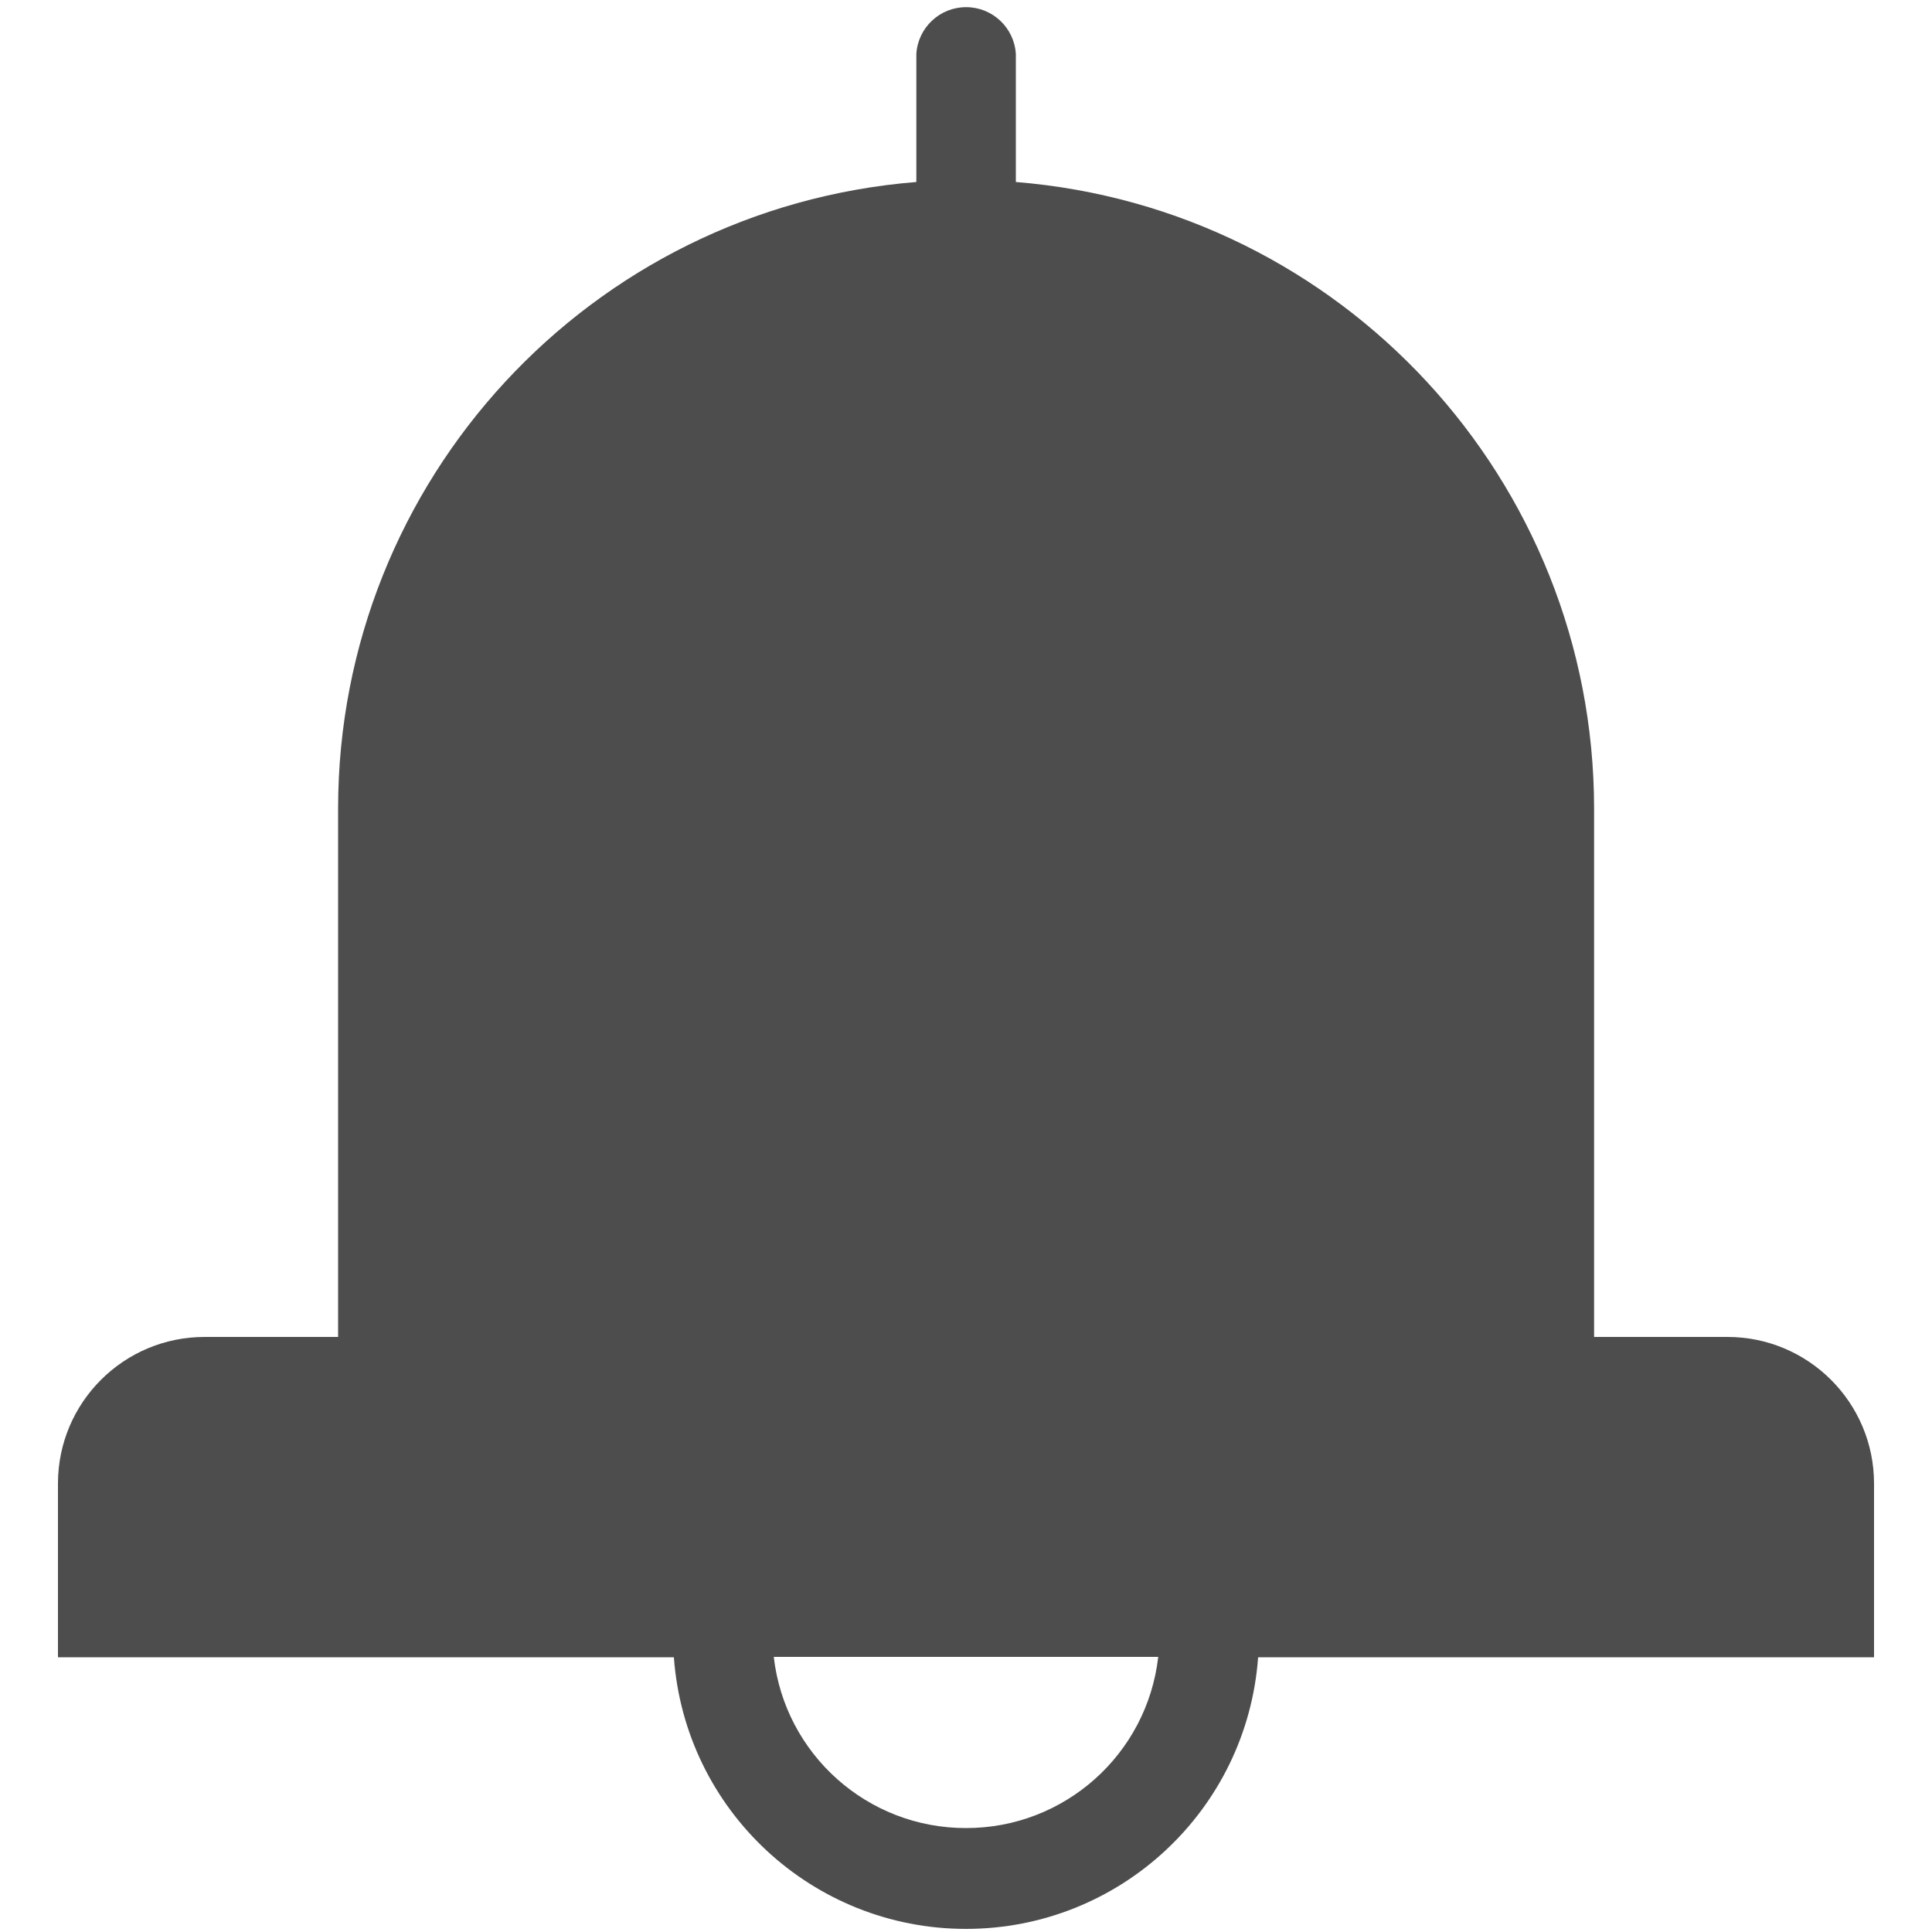
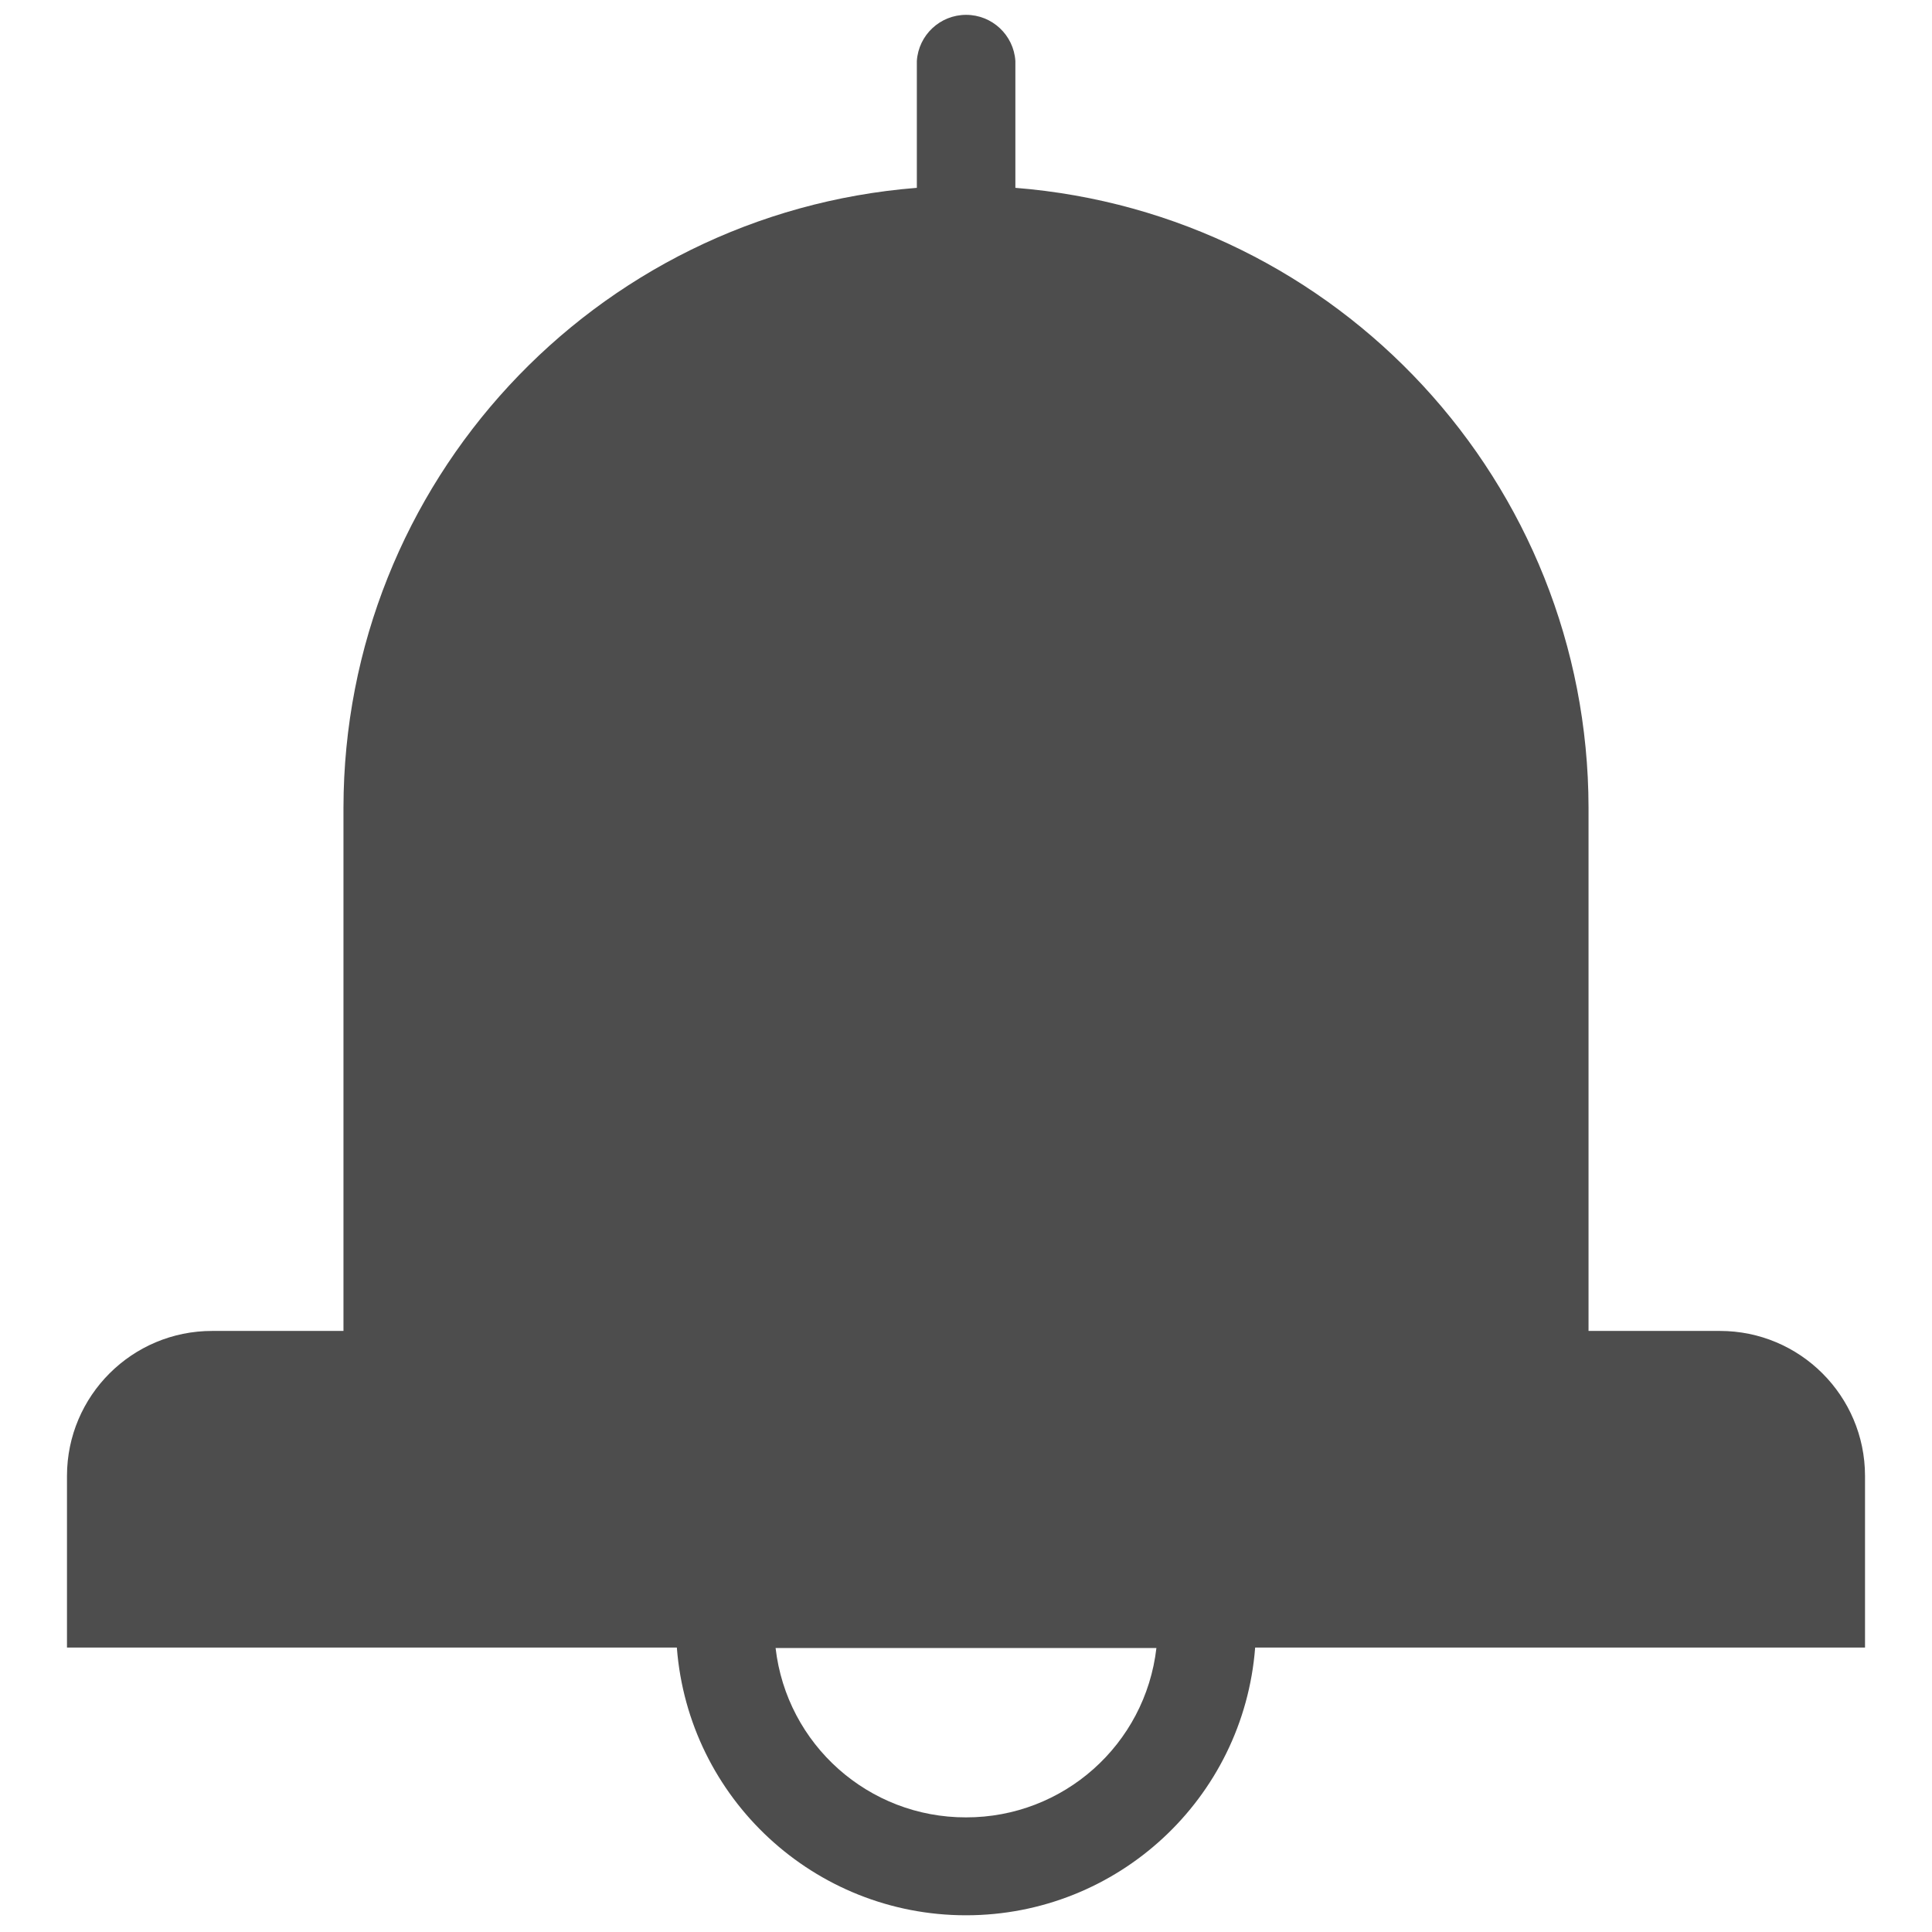
- <svg xmlns="http://www.w3.org/2000/svg" id="Layer_1" data-name="Layer 1" viewBox="0 0 100 100">
-   <defs>
-     <style>.cls-1{fill:#020202;opacity:0.7;isolation:isolate;}</style>
-   </defs>
-   <path class="cls-1" d="M89.41,69.2h-6.9V41.82A32.55,32.55,0,0,0,52.58,9.42V2.79a2.58,2.58,0,0,0-5.15,0V9.42a32.54,32.54,0,0,0-29.93,32.4V69.2h-6.9A7.59,7.59,0,0,0,3,76.78v9H34.88a15.16,15.16,0,0,0,30.24,0H97v-9A7.59,7.59,0,0,0,89.41,69.2ZM50,94.62a10,10,0,0,1-9.95-8.86h19.9A10,10,0,0,1,50,94.62Z" />
+ <svg xmlns="http://www.w3.org/2000/svg" data-name="Layer 1" viewBox="0 0 90 90">
+   <path d="M80.12,62H74V37.62A29,29,0,0,0,47.3,8.75V2.84a2.3,2.3,0,0,0-4.59,0V8.75A29,29,0,0,0,16,37.62V62H9.89a6.76,6.76,0,0,0-6.77,6.75h0v8H31.53a13.51,13.51,0,0,0,26.94,0H86.88v-8A6.76,6.76,0,0,0,80.12,62ZM45,84.66a8.91,8.91,0,0,1-8.87-7.89H53.87A8.91,8.91,0,0,1,45,84.66Z" fill="#020202" opacity="0.7" style="isolation:isolate" />
</svg>
